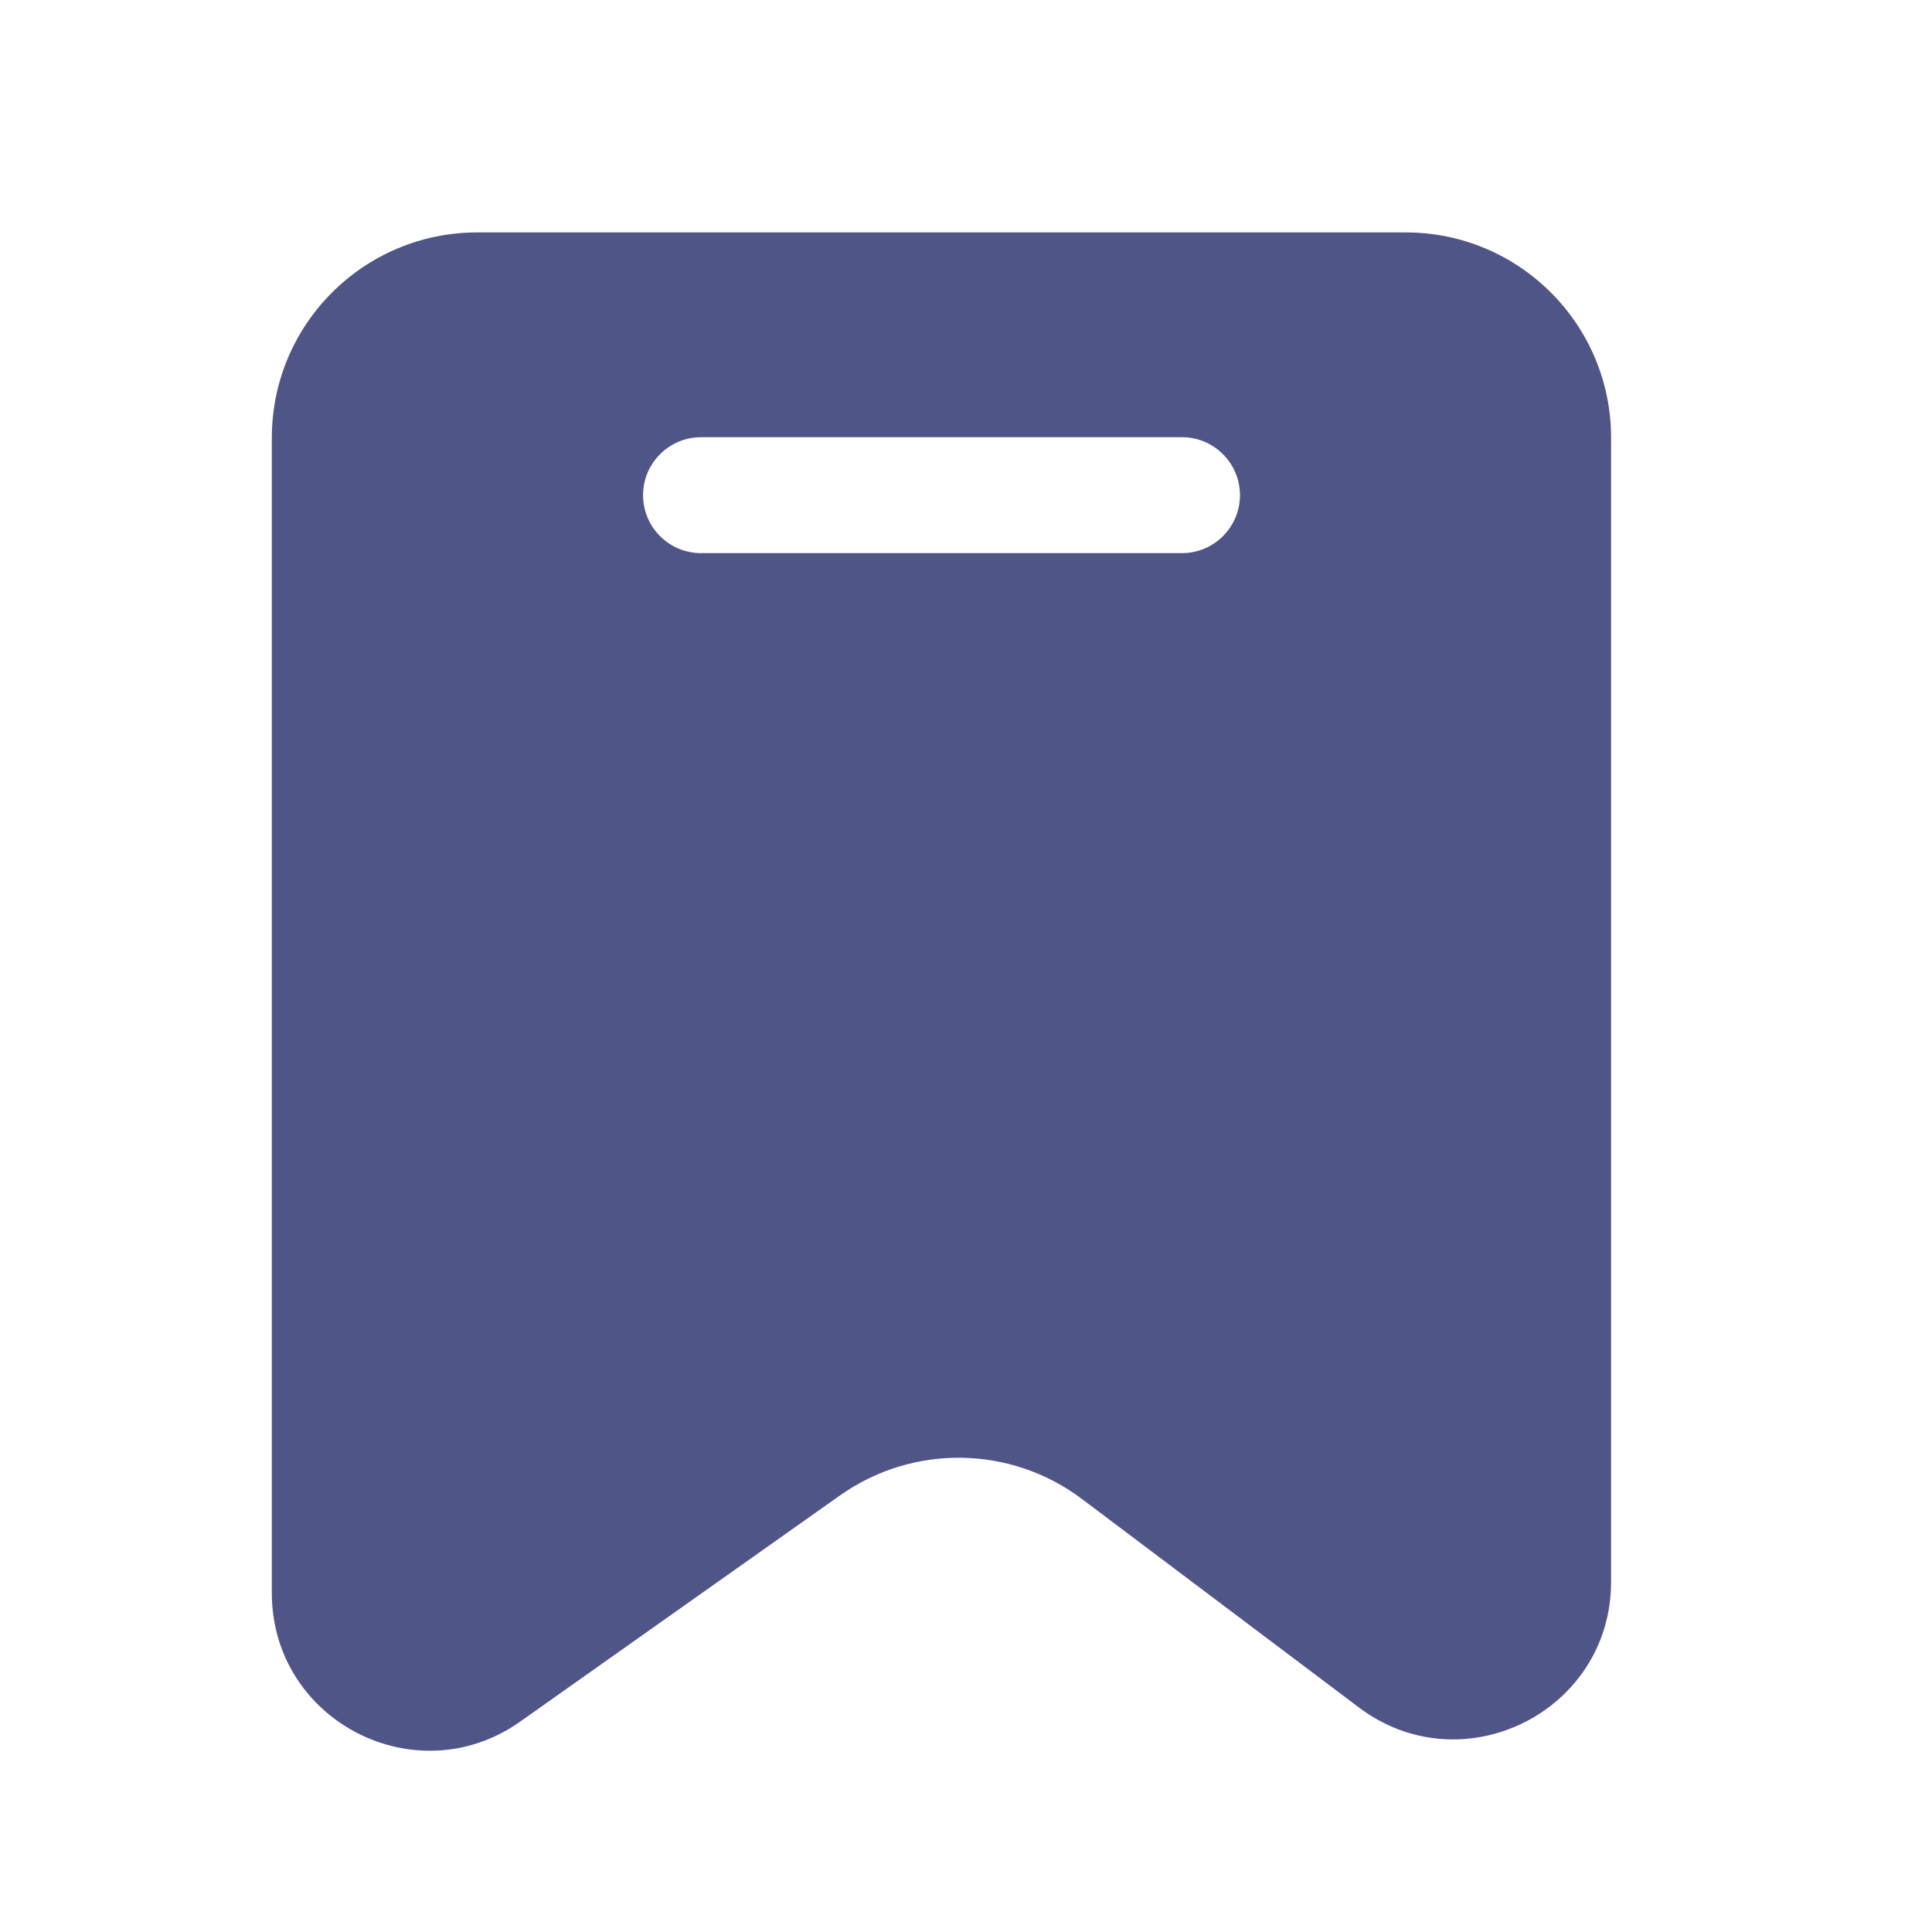
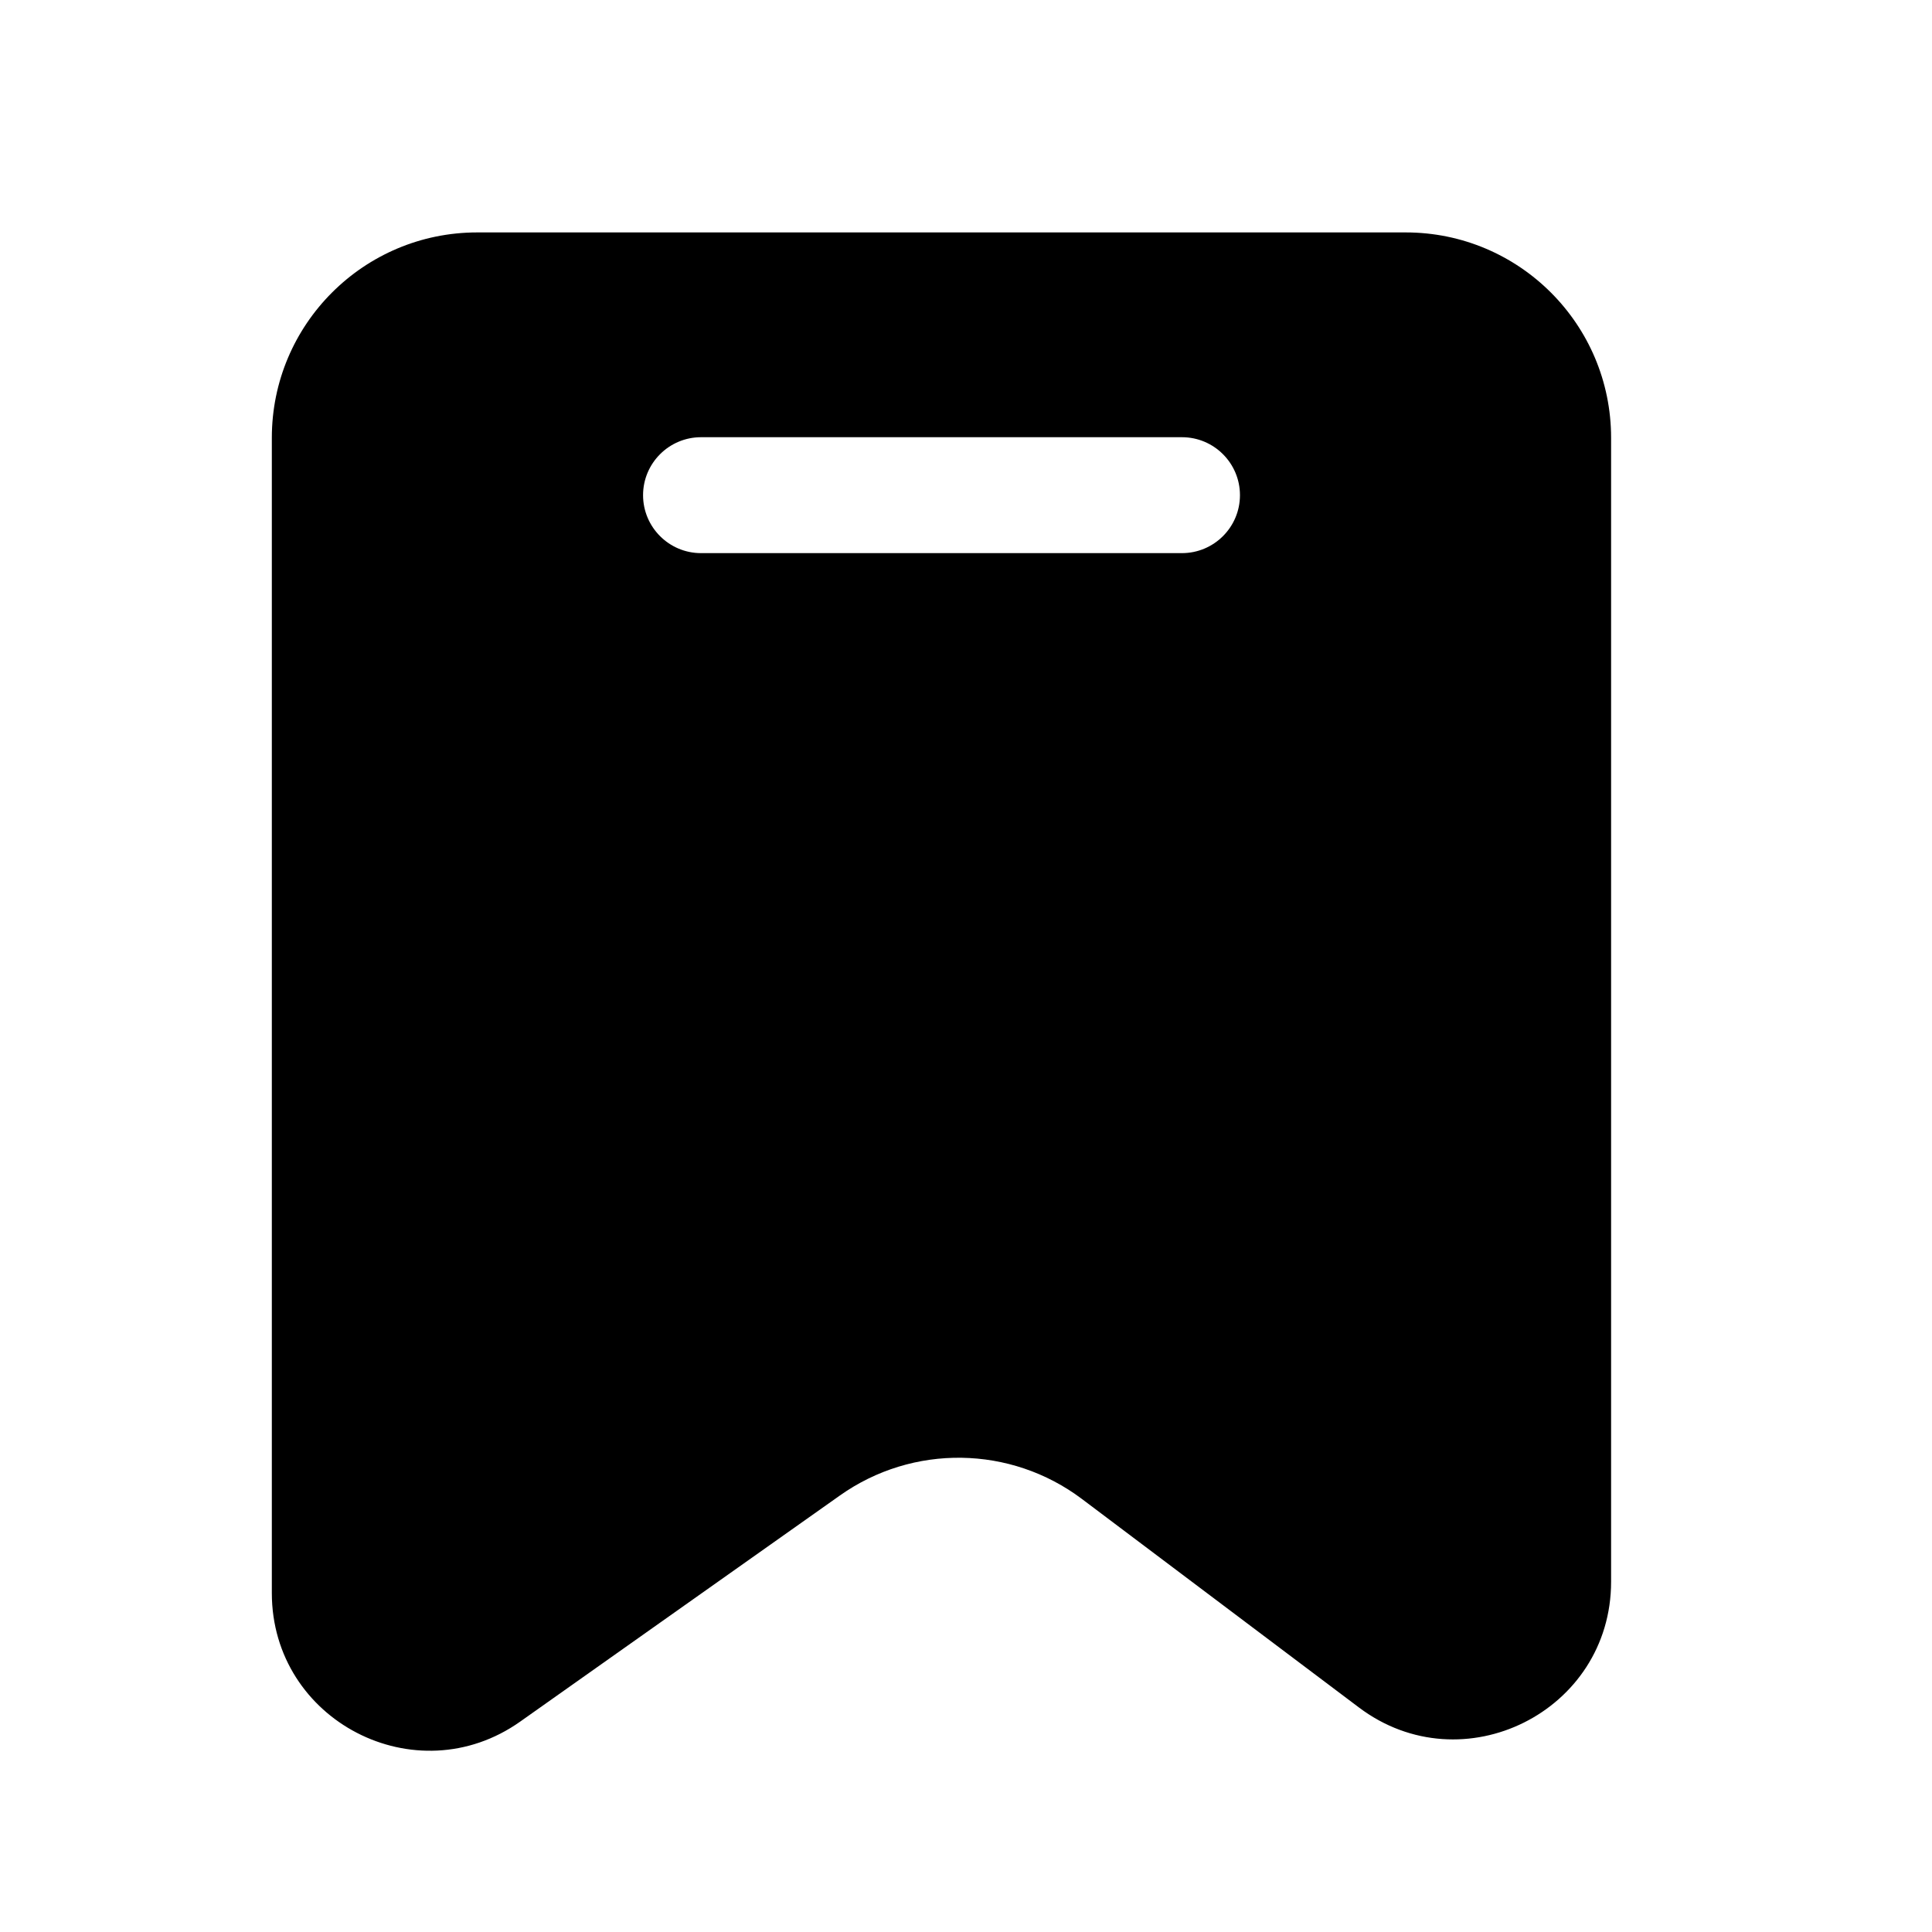
<svg xmlns="http://www.w3.org/2000/svg" t="1640415216182" class="icon" viewBox="0 0 1024 1024" version="1.1" p-id="2905" width="200" height="200">
  <defs>
    <style type="text/css" />
  </defs>
-   <path d="M745.062 123.187H252.928c-60.109 0-108.851 48.742-108.851 108.851v612.301c0 67.686 76.39 107.213 131.635 68.147l169.472-119.859a108.805 108.805 0 0 1 128.307 1.894l146.79 110.49c54.989 41.37 133.632 2.15 133.632-66.662V232.038c0-60.109-48.742-108.851-108.851-108.851z m-118.63 169.984H371.558c-16.947 0-30.72-13.773-30.72-30.72s13.773-30.72 30.72-30.72h254.925c16.947 0 30.72 13.773 30.72 30.72s-13.773 30.72-30.771 30.72z" fill="#505587" p-id="2906" />
+   <path d="M745.062 123.187H252.928c-60.109 0-108.851 48.742-108.851 108.851v612.301c0 67.686 76.39 107.213 131.635 68.147l169.472-119.859a108.805 108.805 0 0 1 128.307 1.894l146.79 110.49c54.989 41.37 133.632 2.15 133.632-66.662V232.038c0-60.109-48.742-108.851-108.851-108.851z m-118.63 169.984H371.558c-16.947 0-30.72-13.773-30.72-30.72s13.773-30.72 30.72-30.72h254.925c16.947 0 30.72 13.773 30.72 30.72s-13.773 30.72-30.771 30.72z" p-id="2906" />
</svg>
